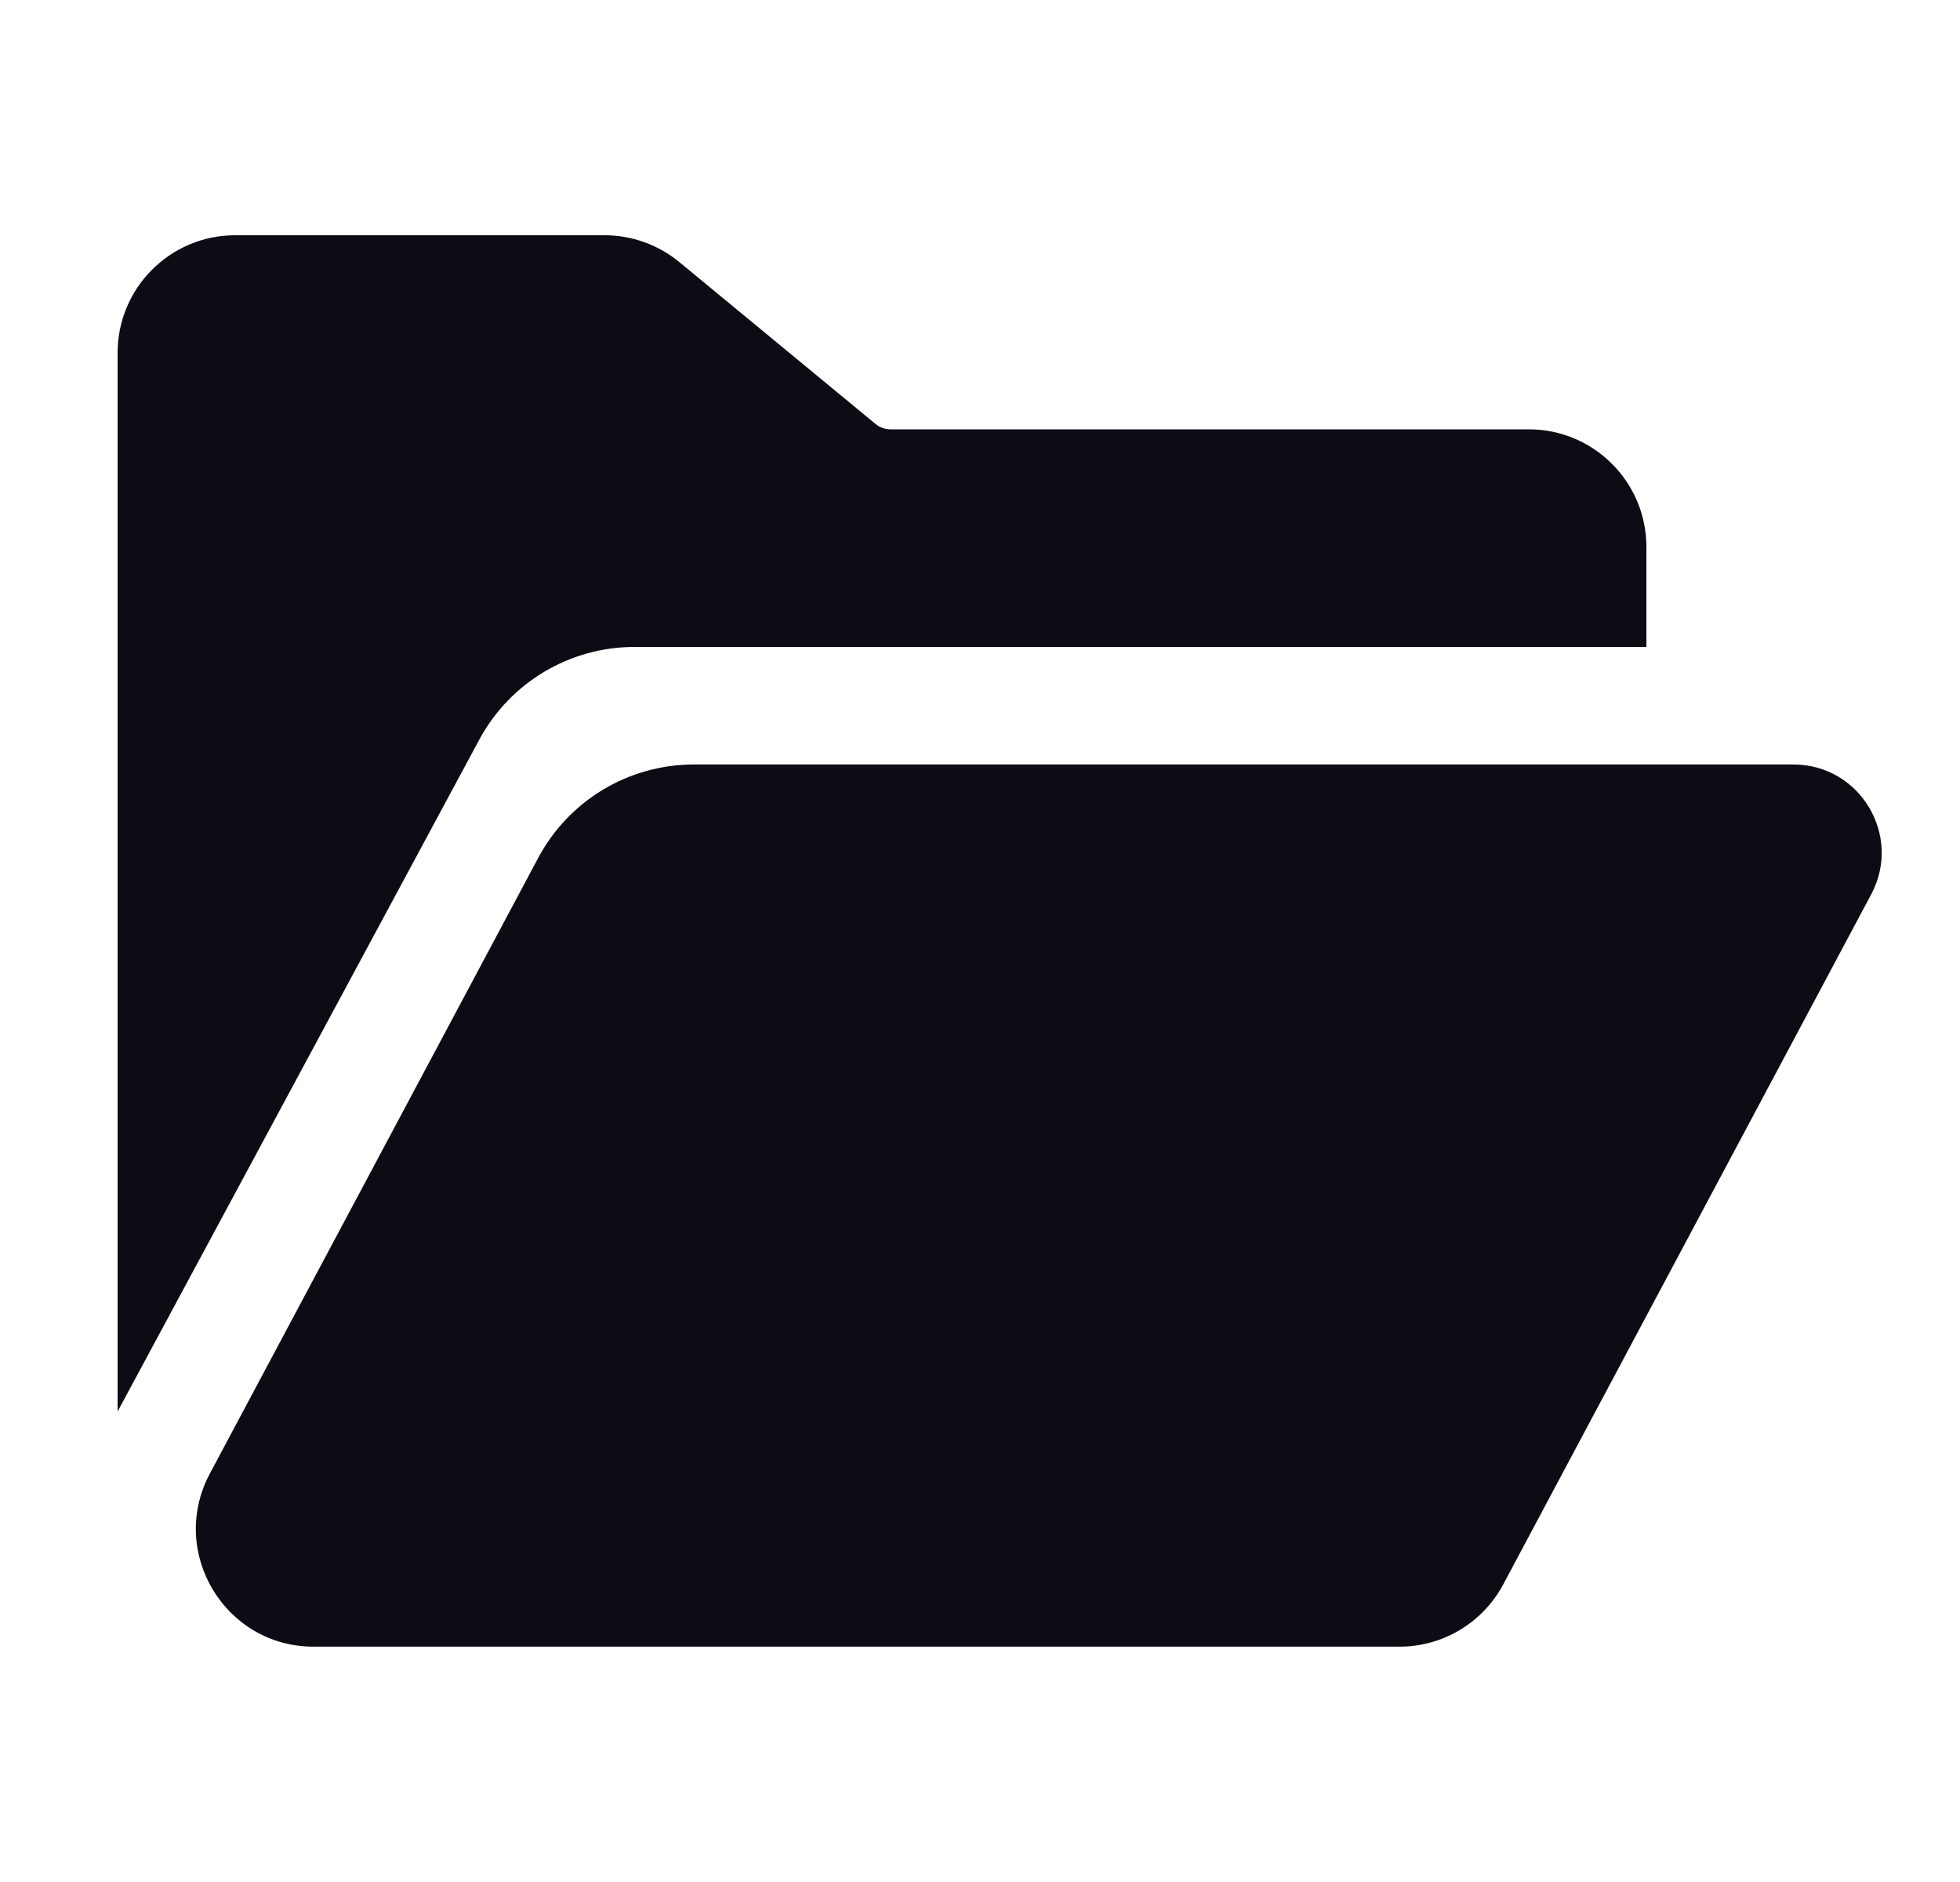
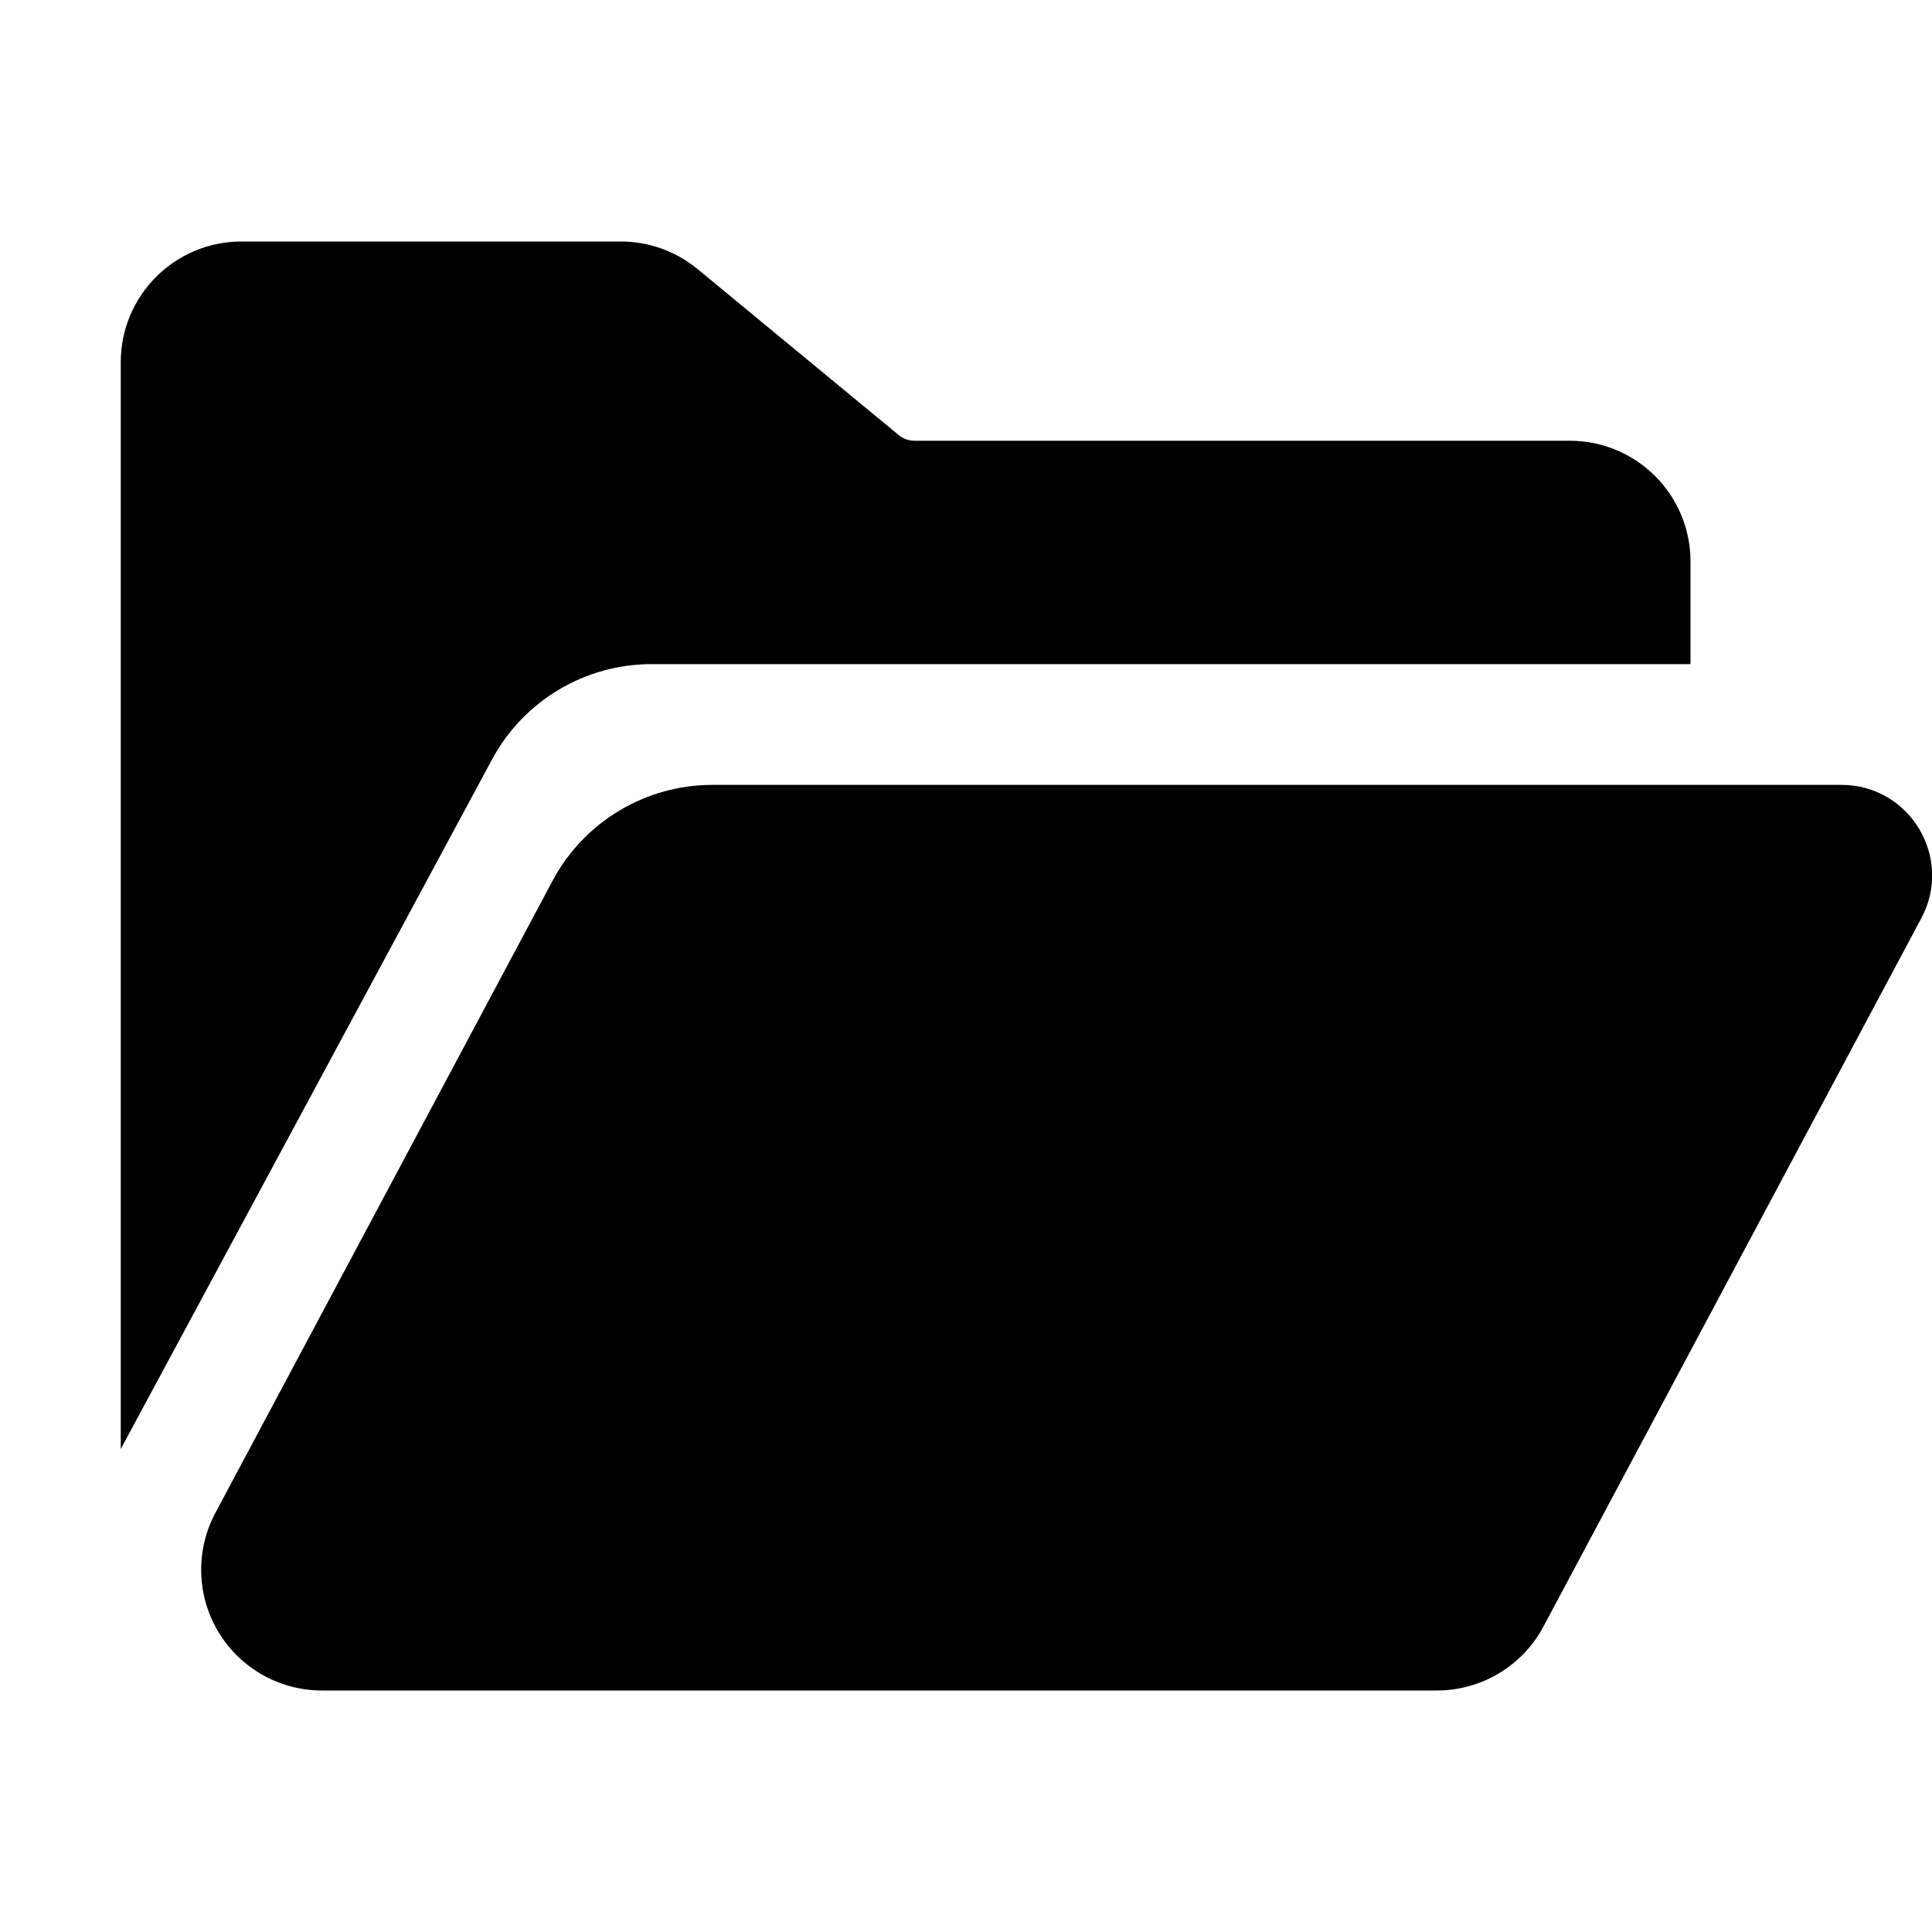
- <svg xmlns="http://www.w3.org/2000/svg" width="25" height="24" viewBox="0 0 25 24" fill="none">
-   <path fill-rule="evenodd" clip-rule="evenodd" d="M1.5 13.499V4.5C1.5 3.672 2.172 3 3 3H7.711C8.059 3 8.397 3.121 8.666 3.343L11.167 5.406C11.221 5.451 11.288 5.475 11.358 5.475L19.5 5.475C20.328 5.475 21 6.147 21 6.975V8.25H8.094C7.266 8.25 6.505 8.704 6.113 9.433L1.5 18V13.499ZM8.85 9.749C8.019 9.749 7.256 10.207 6.865 10.94L2.676 18.793C2.144 19.793 2.868 20.999 4 20.999H17.85C18.404 20.999 18.913 20.694 19.174 20.205L23.868 11.404C24.267 10.654 23.724 9.749 22.875 9.749H8.85Z" fill="#0C0C14" />
+ <svg xmlns="http://www.w3.org/2000/svg" width="24" height="24" viewBox="0 0 24 24">
+   <g class="ic-folder-open-filled">
+     <path fill-rule="evenodd" d="M1.5 13.5v-9A1.5 1.5 0 0 1 3 3h4.711a1.5 1.5 0 0 1 .955.343l2.5 2.063a.3.3 0 0 0 .192.069H19.5a1.5 1.5 0 0 1 1.5 1.5V8.25H8.094a2.25 2.25 0 0 0-1.981 1.183L1.5 18v-4.5Zm7.35-3.75a2.25 2.25 0 0 0-1.985 1.19l-4.189 7.853A1.5 1.5 0 0 0 4 21h13.85a1.5 1.5 0 0 0 1.323-.794l4.695-8.801c.4-.75-.144-1.655-.993-1.655H8.85Z" class="Icon" />
+   </g>
</svg>
